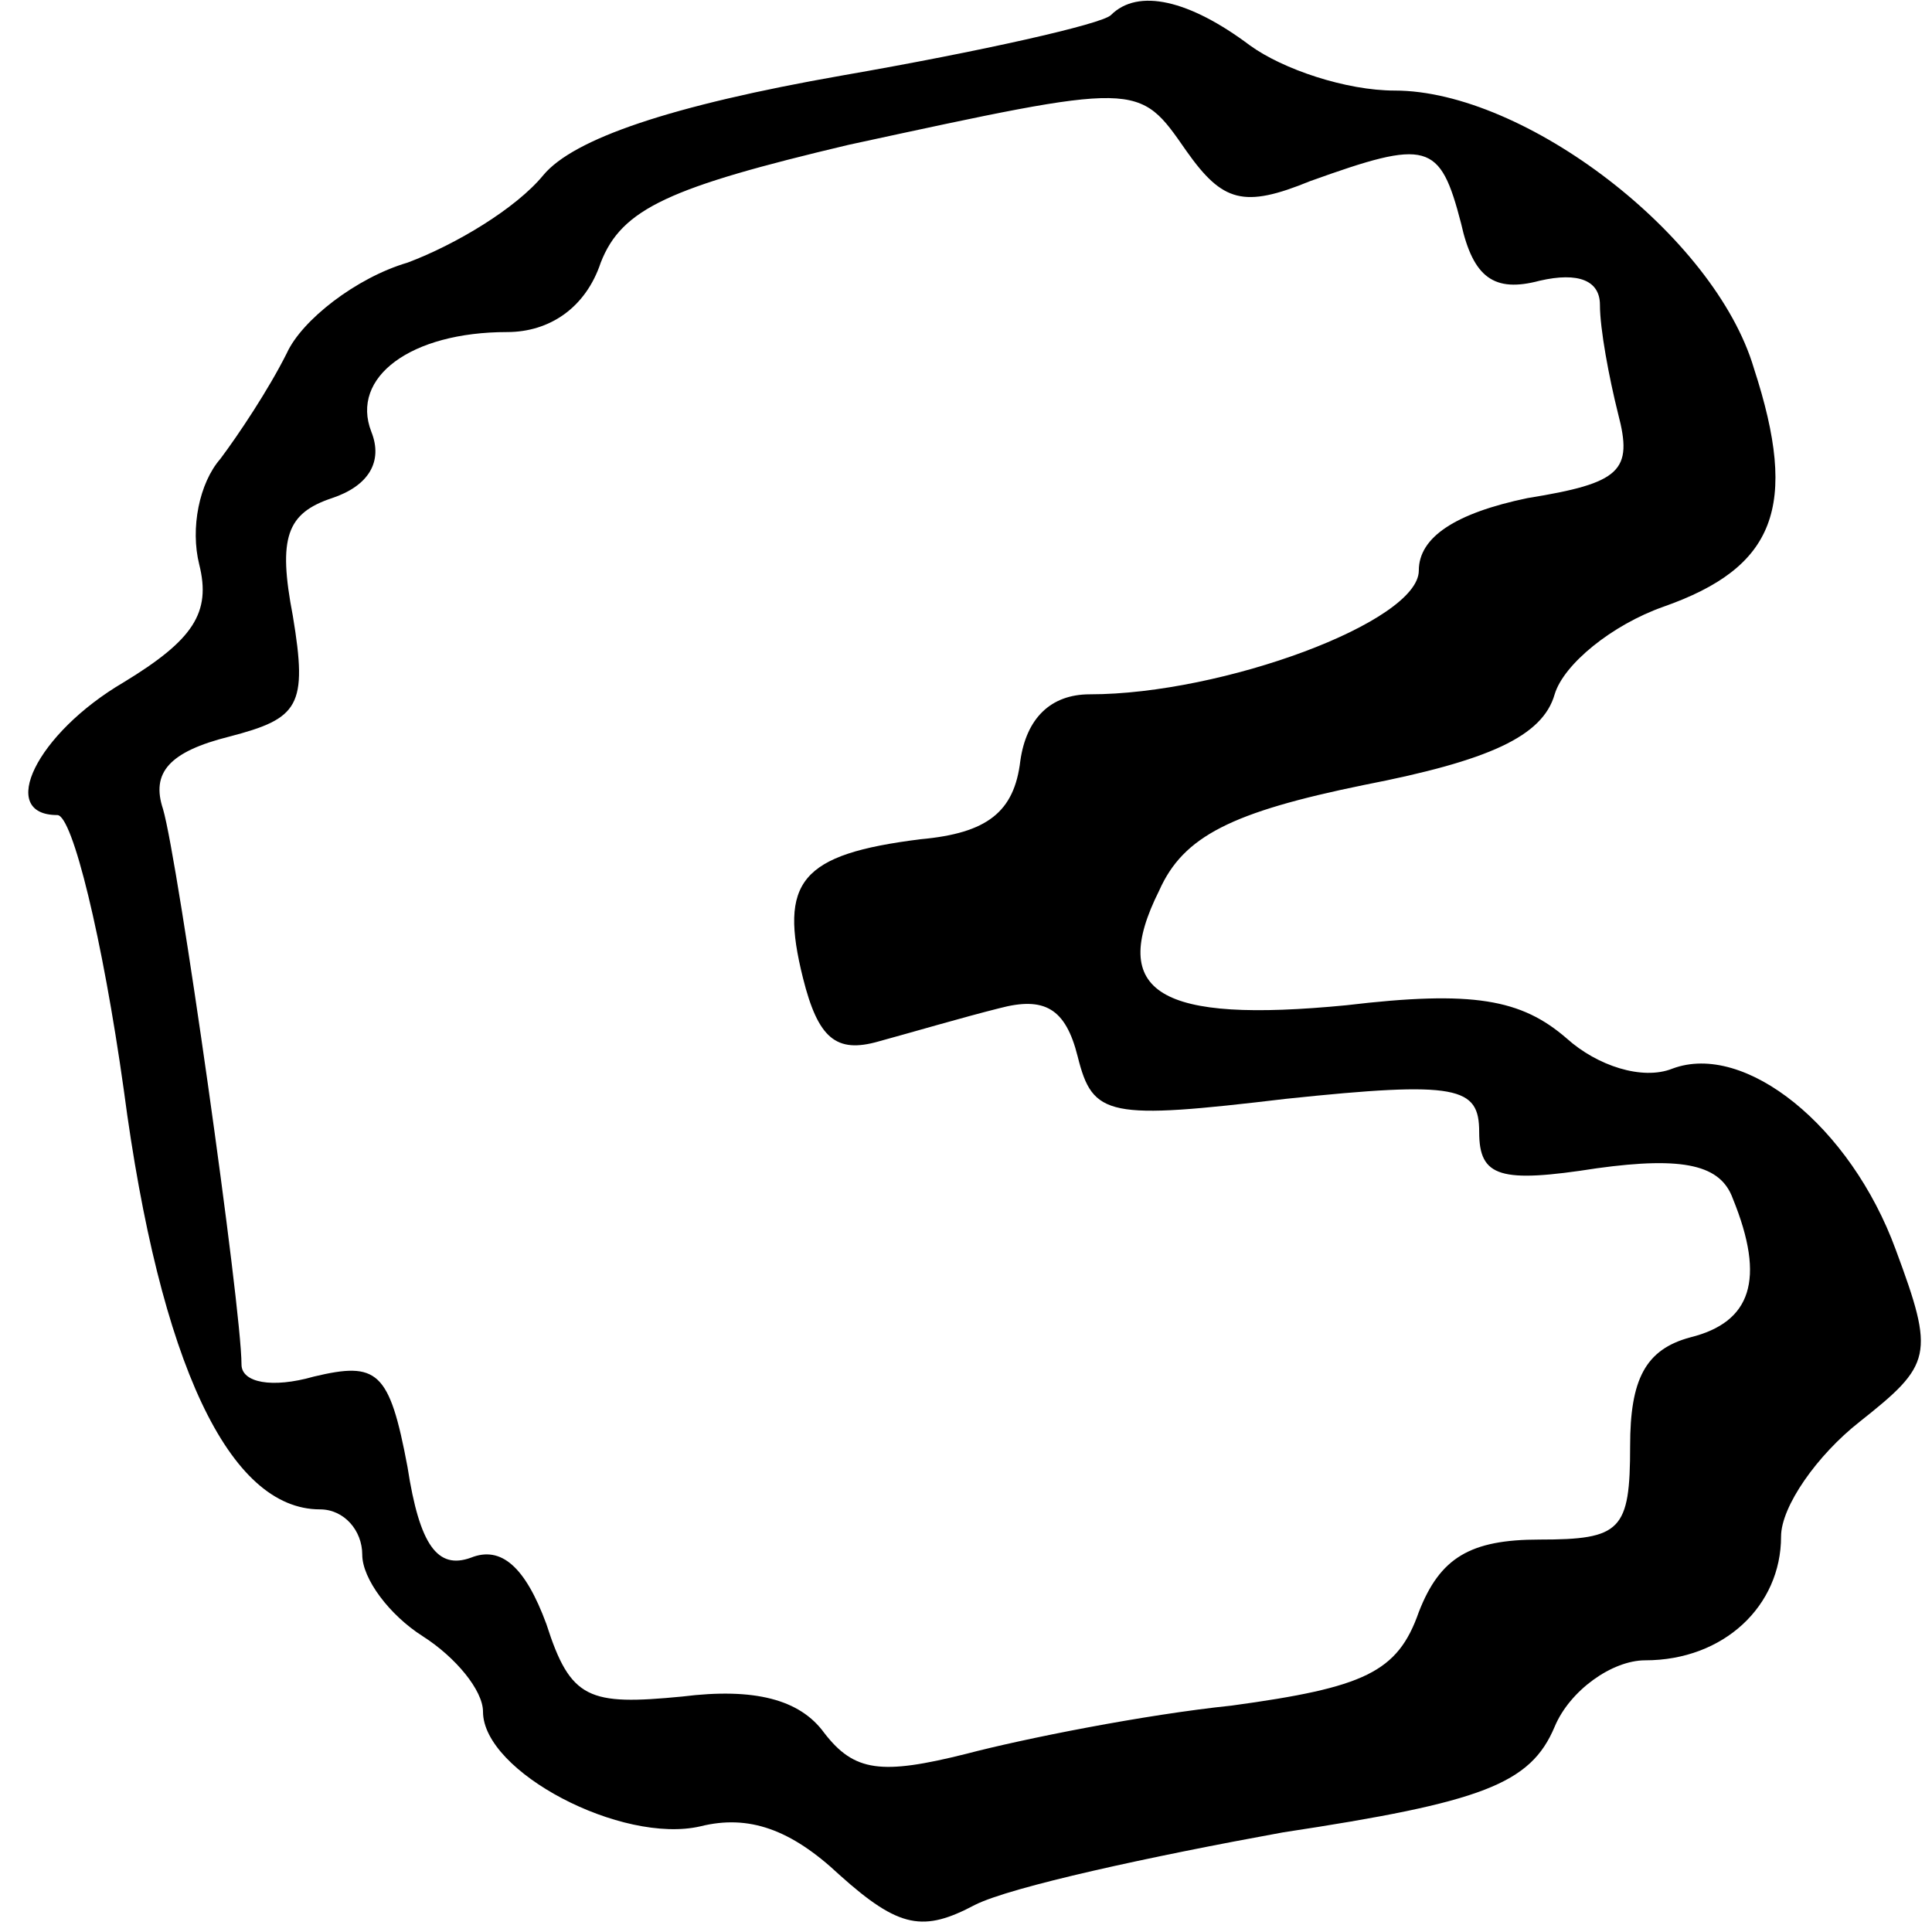
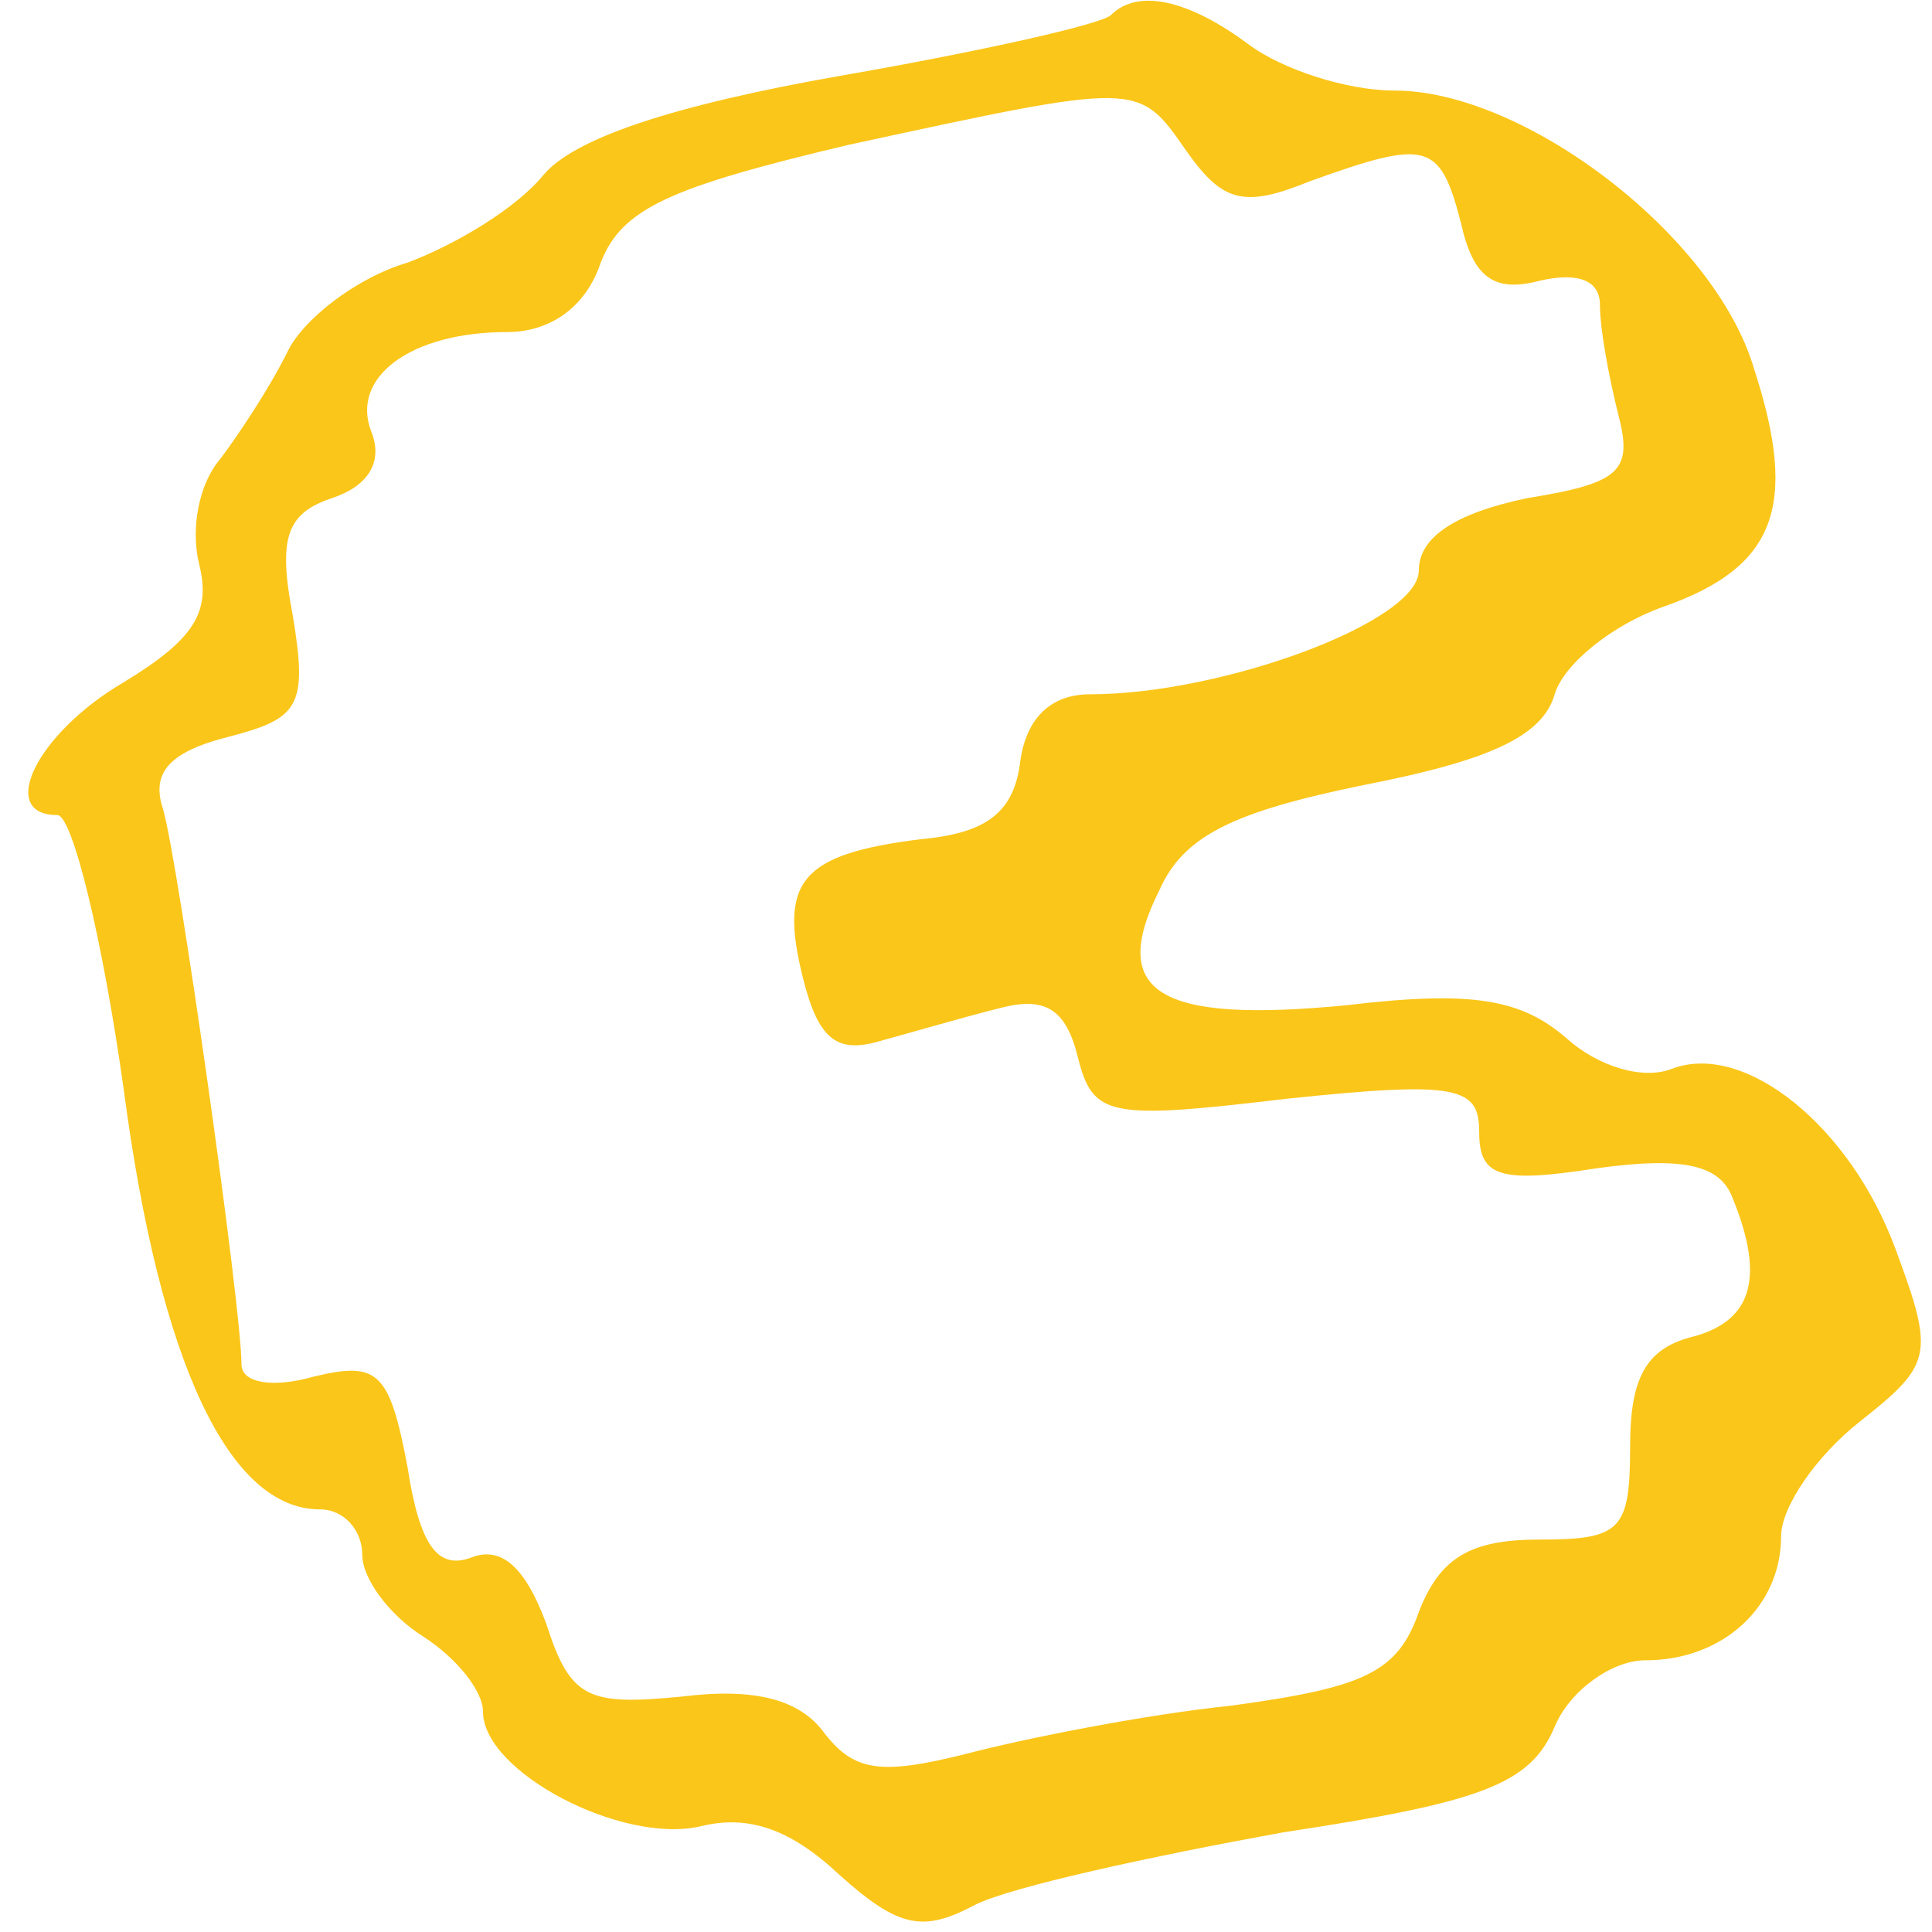
<svg xmlns="http://www.w3.org/2000/svg" version="1.0" width="64pt" height="64pt" viewBox="0 0 64 64" preserveAspectRatio="xMidYMid meet">
-   <g transform="translate(0,64) scale(0.1,-0.1)" fill="#000000" stroke="none">
+   <g transform="translate(0,64) scale(0.1,-0.1)" fill="#fac619" stroke="none">
    <path d="M368 635 c-3 -3 -43 -12 -89 -20 -57 -10 -89 -21 -99 -33 -9 -11 -29 -23 -45 -29 -17 -5 -35 -19 -40 -30 -6 -12 -16 -27 -22 -35 -7 -8 -10 -23 -7 -35 4 -16 -2 -25 -25 -39 -29 -17 -42 -44 -22 -44 5 0 15 -41 22 -91 12 -91 35 -139 65 -139 8 0 14 -7 14 -15 0 -8 9 -20 20 -27 11 -7 20 -18 20 -25 0 -20 46 -44 72 -38 16 4 30 -1 46 -16 20 -18 28 -19 45 -10 12 6 58 16 102 24 66 10 82 16 90 35 5 12 19 22 30 22 26 0 45 18 45 41 0 10 12 27 26 38 24 19 25 22 12 57 -15 41 -50 69 -74 60 -10 -4 -25 1 -35 10 -15 13 -31 16 -73 11 -62 -6 -79 4 -62 38 8 18 24 26 68 35 41 8 59 16 63 30 3 10 19 23 36 29 37 13 45 33 30 79 -13 44 -76 92 -119 92 -16 0 -37 7 -48 15 -20 15 -37 19 -46 10z m25 -45 c12 -17 19 -19 41 -10 39 14 43 13 50 -14 4 -18 11 -23 26 -19 13 3 20 0 20 -8 0 -8 3 -24 6 -36 5 -19 1 -23 -30 -28 -24 -5 -36 -13 -36 -24 0 -17 -65 -41 -109 -41 -13 0 -21 -8 -23 -22 -2 -17 -11 -24 -33 -26 -40 -5 -47 -14 -39 -46 5 -20 11 -25 25 -21 11 3 28 8 40 11 15 4 22 0 26 -16 5 -20 10 -21 69 -14 57 6 64 4 64 -11 0 -15 7 -17 39 -12 29 4 41 1 45 -10 11 -27 6 -41 -14 -46 -15 -4 -20 -14 -20 -36 0 -28 -3 -31 -30 -31 -23 0 -33 -6 -40 -24 -7 -20 -18 -25 -62 -31 -29 -3 -69 -11 -88 -16 -28 -7 -37 -6 -47 7 -8 11 -23 15 -47 12 -31 -3 -37 -1 -45 24 -7 19 -15 26 -25 22 -11 -4 -17 4 -21 30 -6 32 -10 35 -31 30 -14 -4 -24 -2 -24 4 0 19 -21 167 -26 184 -4 12 2 19 22 24 23 6 26 10 21 40 -5 26 -2 34 13 39 12 4 17 12 13 22 -7 18 13 33 45 33 14 0 26 8 31 23 7 18 23 25 82 39 97 21 96 21 112 -2z" />
  </g>
</svg>
